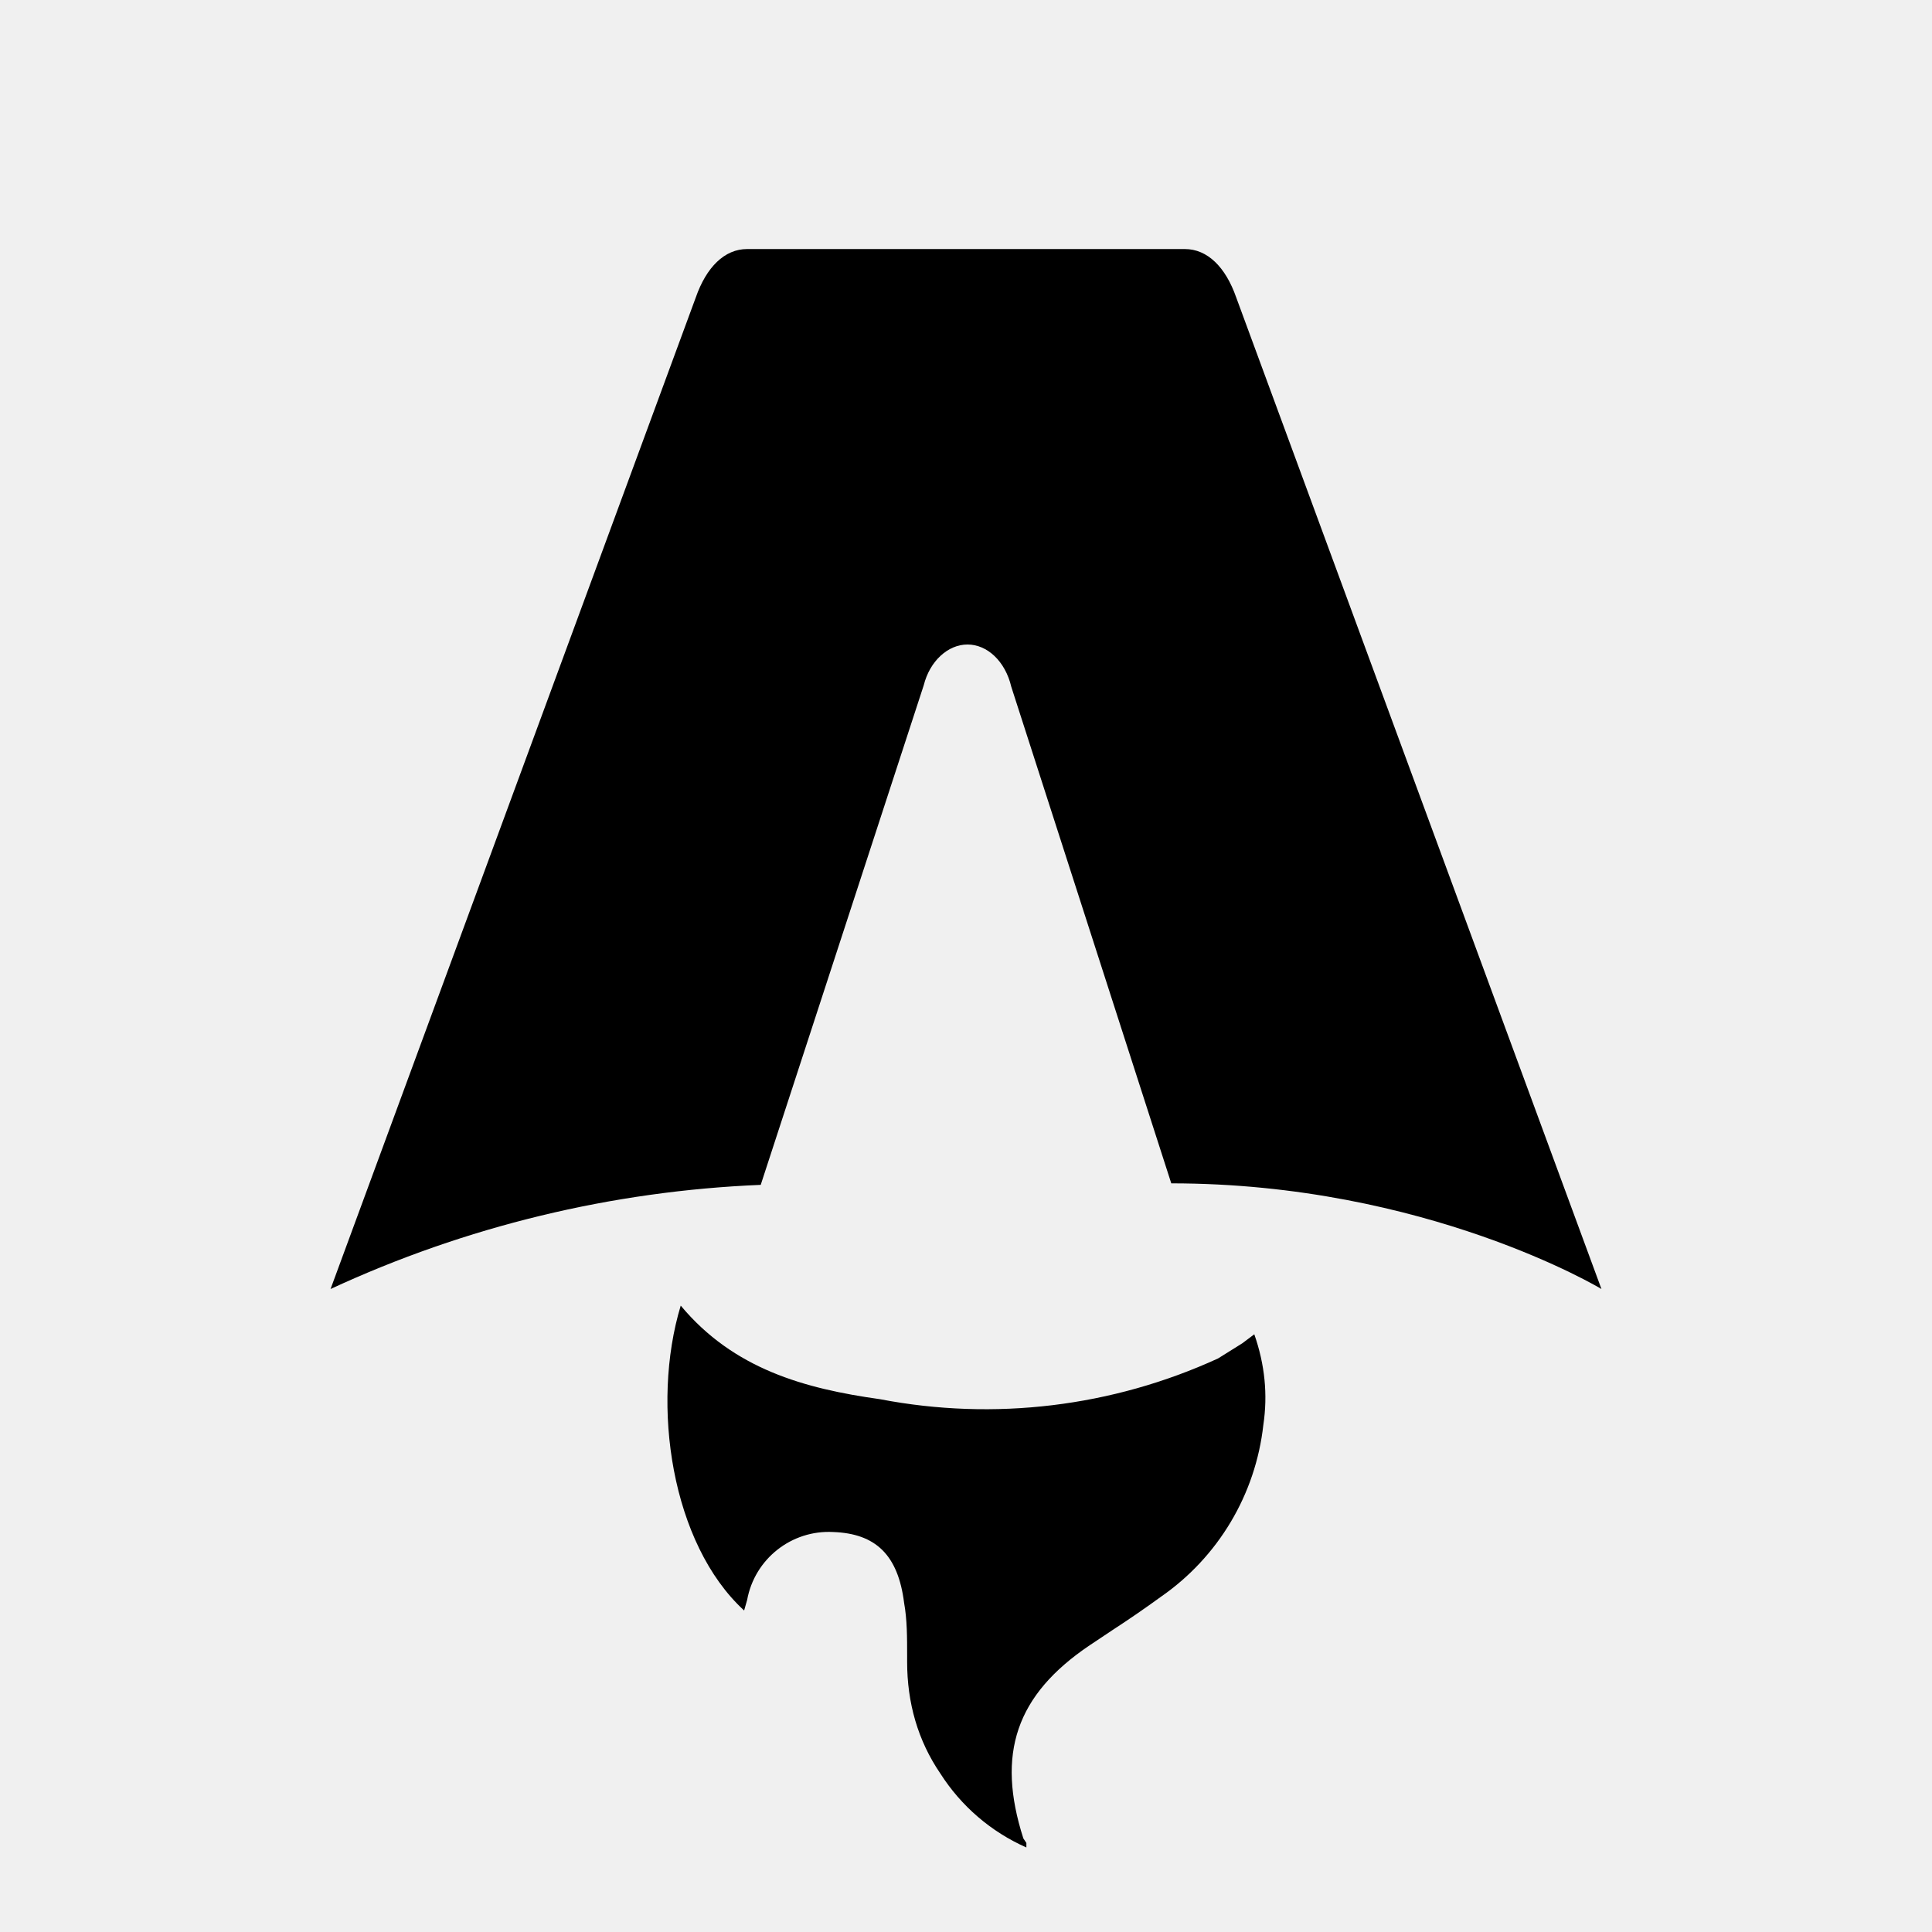
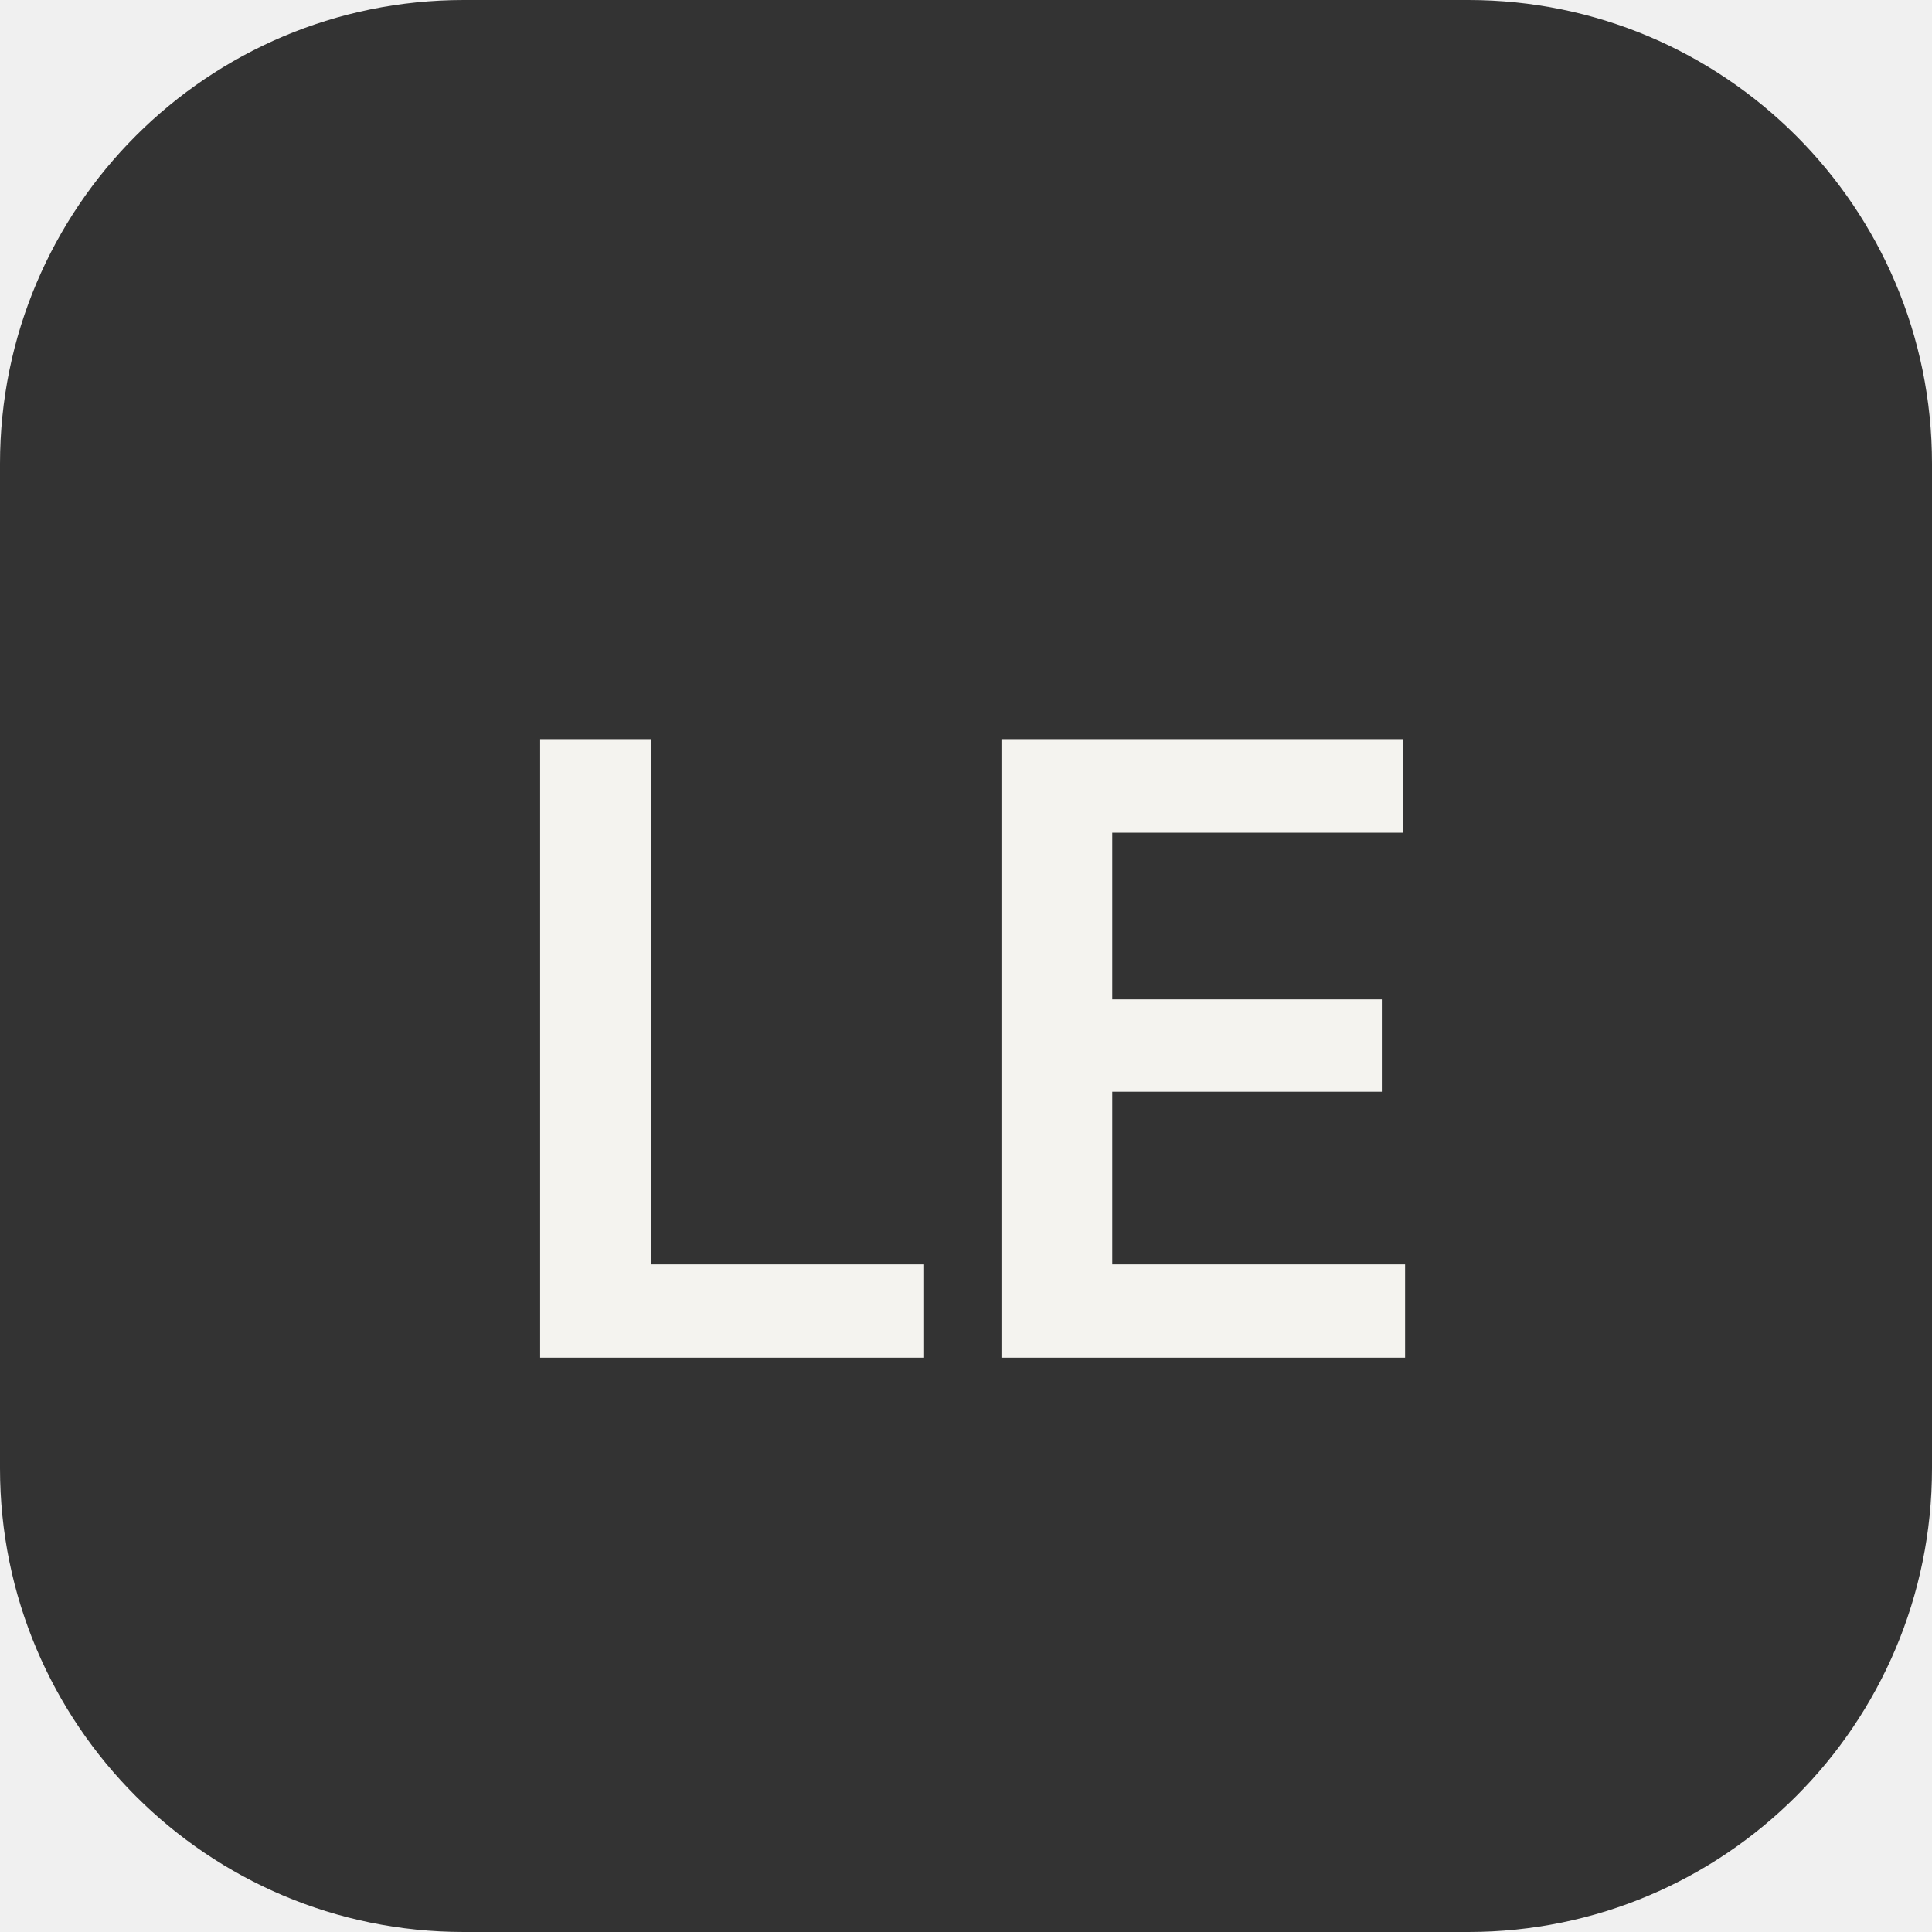
- <svg xmlns="http://www.w3.org/2000/svg" fill="none" viewBox="0 0 128 128">
-   <path d="M50.4 78.5a75.1 75.1 0 0 0-28.5 6.9l24.2-65.7c.7-2 1.9-3.2 3.4-3.2h29c1.5 0 2.7 1.2 3.4 3.2l24.2 65.7s-11.6-7-28.5-7L67 45.5c-.4-1.7-1.6-2.8-2.9-2.8-1.3 0-2.5 1.1-2.9 2.7L50.4 78.5Zm-1.1 28.2Zm-4.2-20.2c-2 6.6-.6 15.8 4.2 20.2a17.5 17.5 0 0 1 .2-.7 5.5 5.5 0 0 1 5.7-4.5c2.8.1 4.3 1.5 4.7 4.7.2 1.1.2 2.3.2 3.5v.4c0 2.7.7 5.2 2.2 7.4a13 13 0 0 0 5.7 4.9v-.3l-.2-.3c-1.8-5.6-.5-9.5 4.4-12.8l1.5-1a73 73 0 0 0 3.2-2.2 16 16 0 0 0 6.8-11.4c.3-2 .1-4-.6-6l-.8.6-1.6 1a37 37 0 0 1-22.4 2.7c-5-.7-9.7-2-13.2-6.2Z" />
+ <svg xmlns="http://www.w3.org/2000/svg" viewBox="0 0 100 100">
  <style>
-         path { fill: #000; }
-         @media (prefers-color-scheme: dark) {
-             path { fill: #FFF; }
-         }
-     </style>
+     .bg {
+       fill: #333333;
+     }
+     .text {
+       fill: #f4f3ef;
+       font-family: 'Outfit', 'Inter', system-ui, -apple-system, sans-serif;
+       font-weight: 600;
+       font-size: 44px;
+       letter-spacing: -1px;
+     }
+     @media (prefers-color-scheme: dark) {
+       .bg {
+         fill: #e6e5e1;
+       }
+       .text {
+         fill: #141414;
+       }
+     }
+   </style>
+   <rect class="bg" width="100" height="100" rx="24" ry="24" />
+   <text class="text" x="50" y="54" dominant-baseline="middle" text-anchor="middle">LE</text>
</svg>
